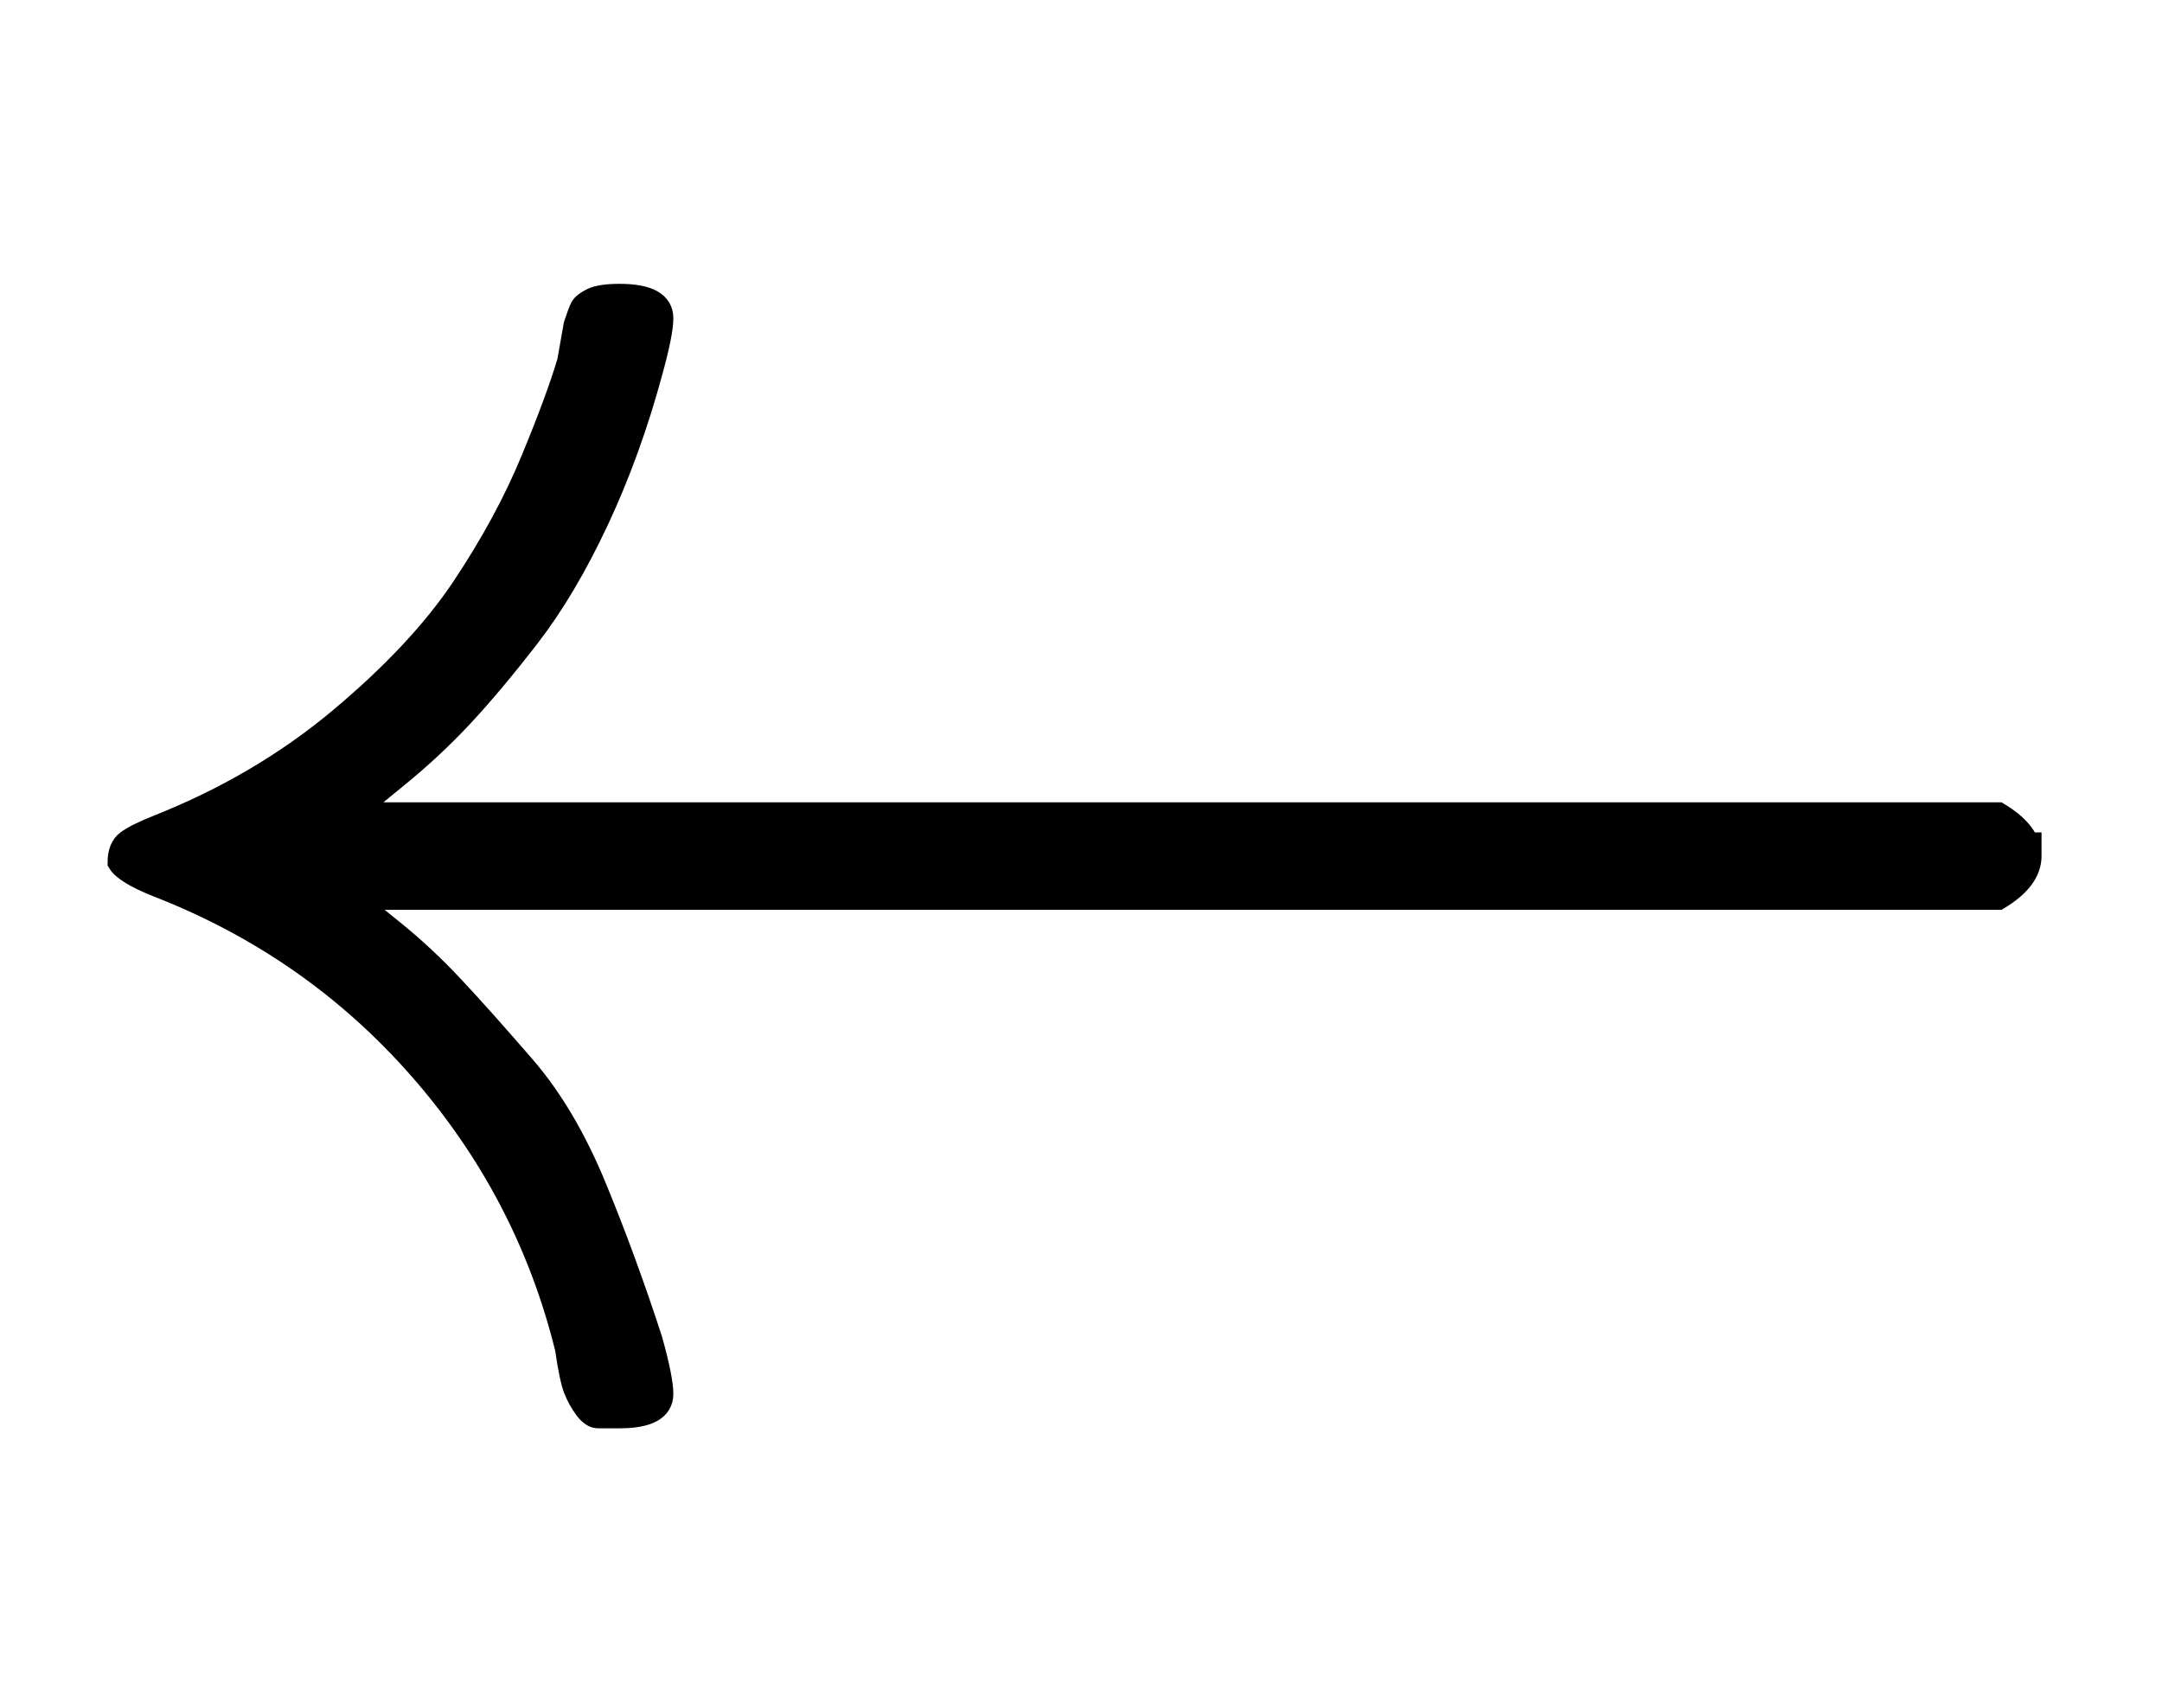
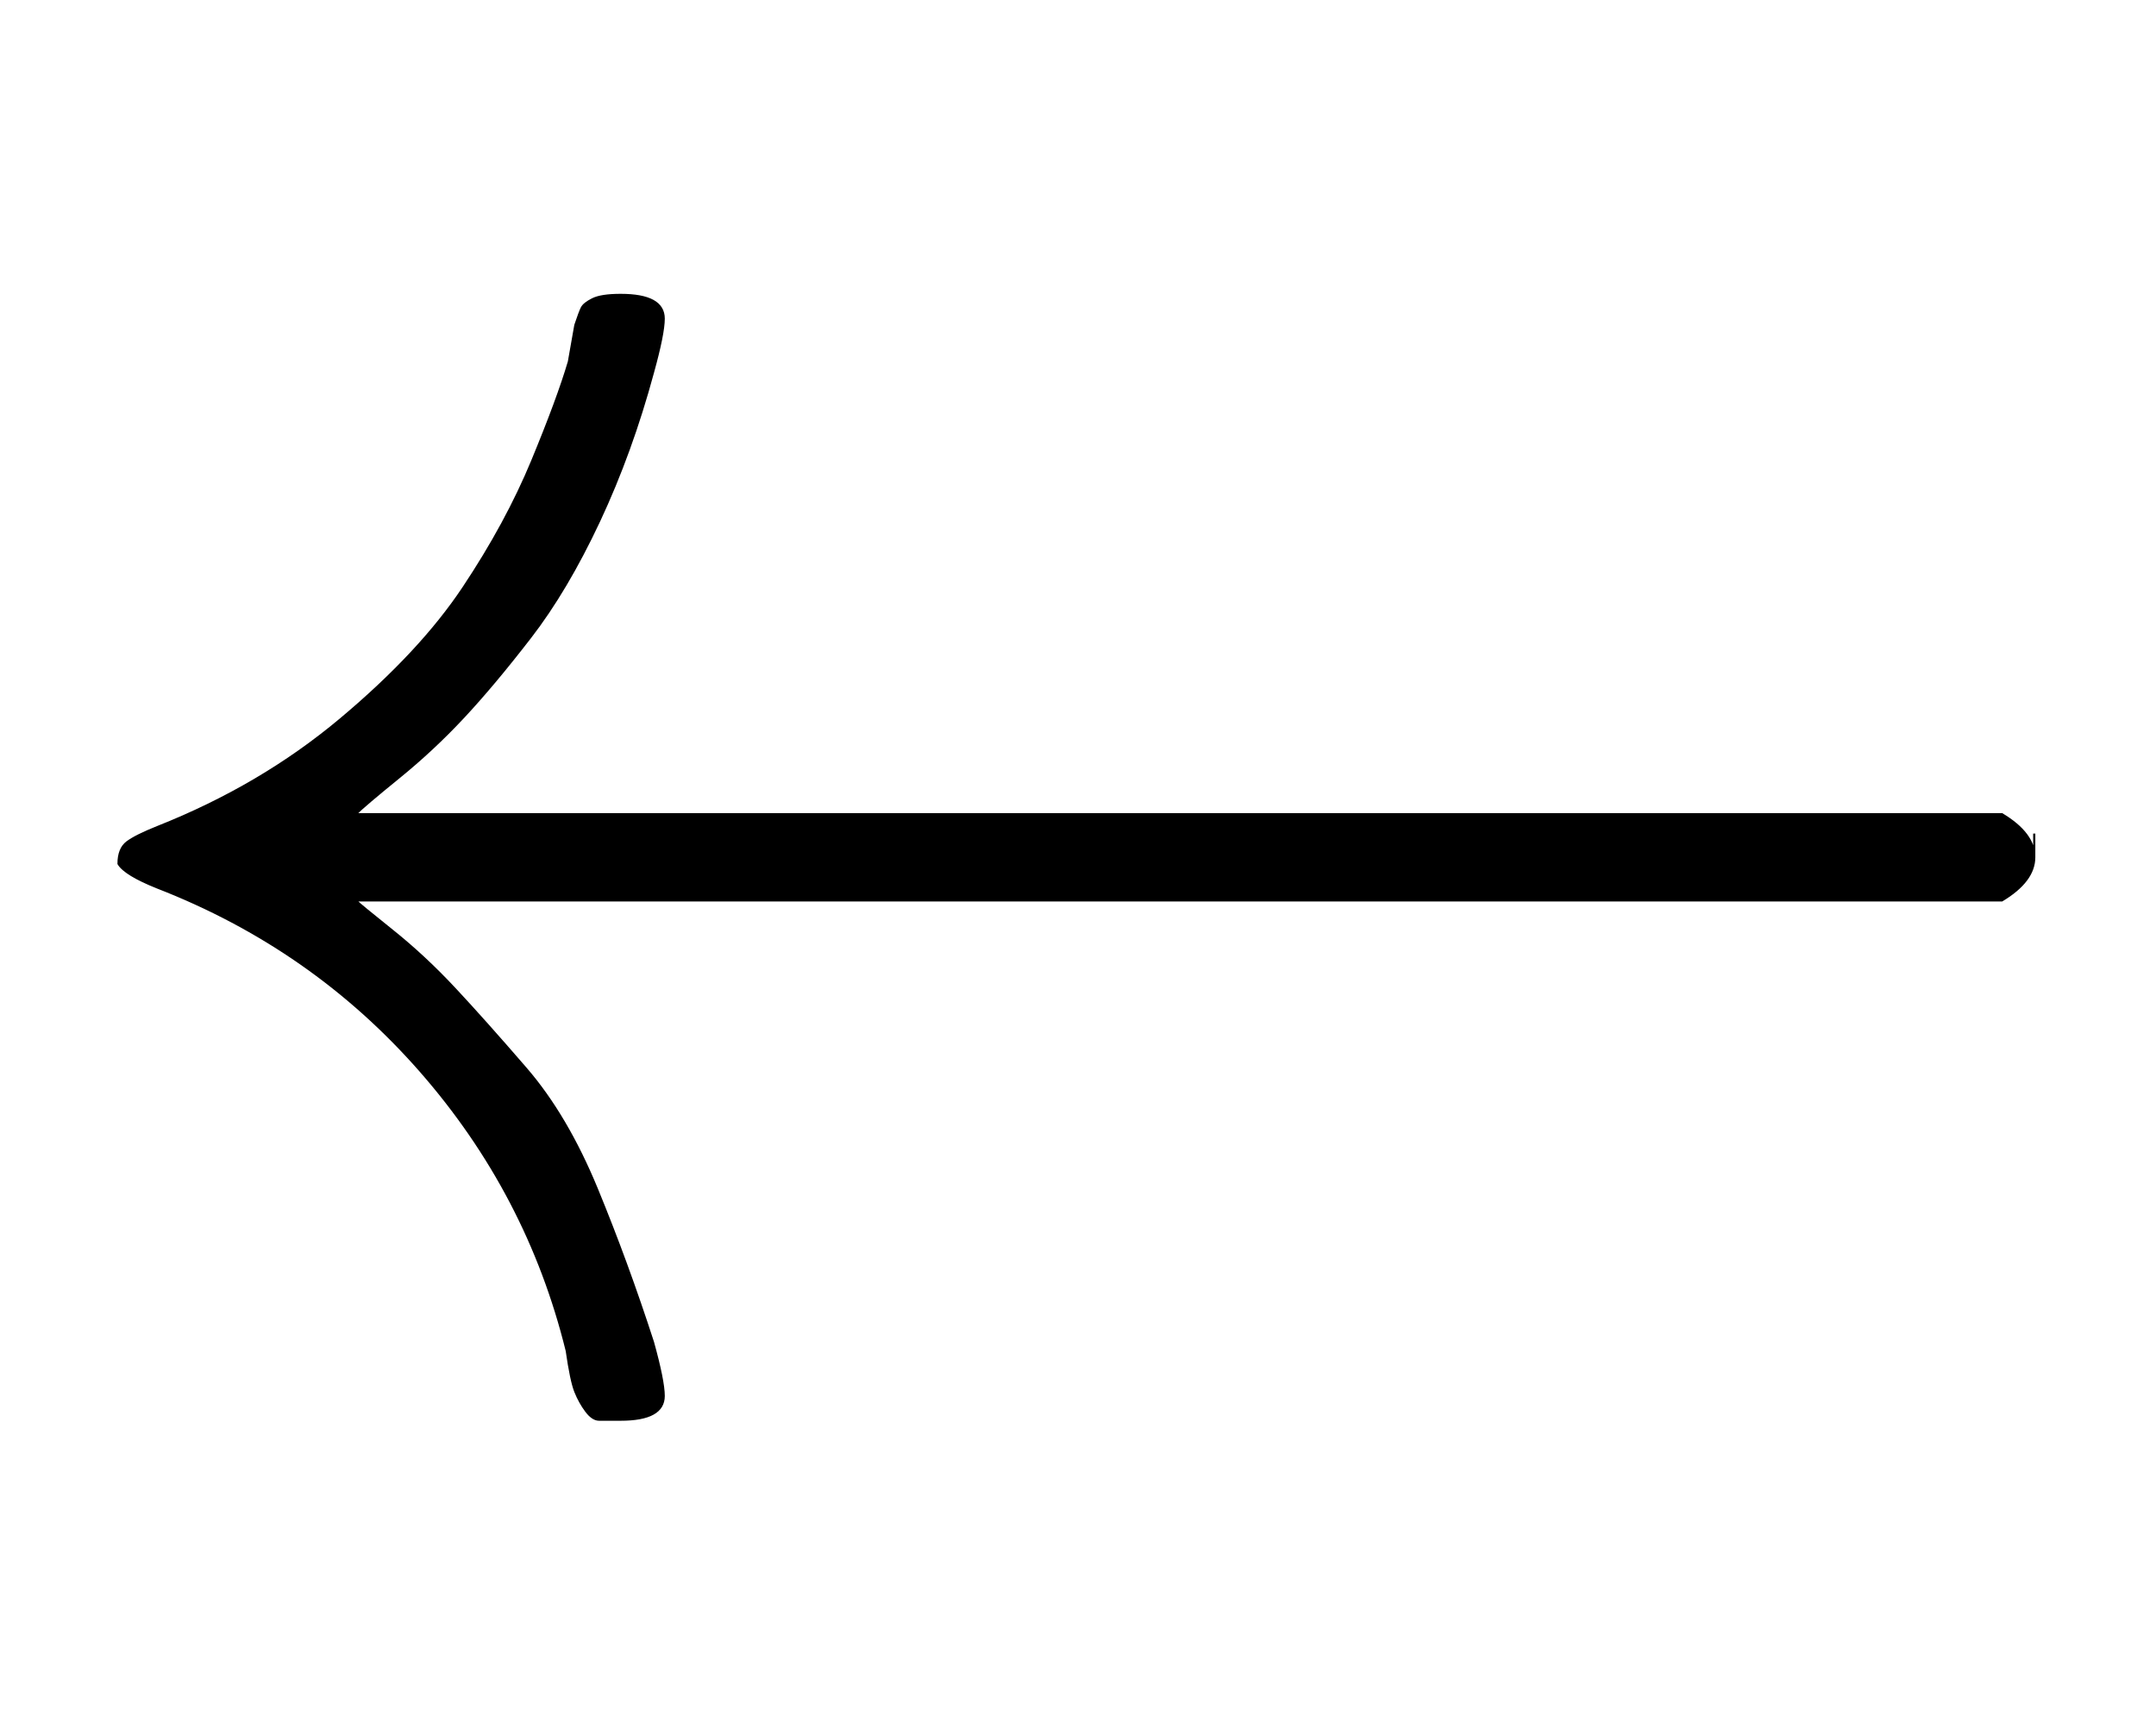
- <svg xmlns="http://www.w3.org/2000/svg" xmlns:xlink="http://www.w3.org/1999/xlink" width="2.334ex" height="1.843ex" style="vertical-align: -0.338ex;" viewBox="0 -647.8 1005 793.3">
-   <defs>
-     <path stroke-width="10" id="E1-MJMAIN-2190" d="M944 261T944 250T929 230H165Q167 228 182 216T211 189T244 152T277 96T303 25Q308 7 308 0Q308 -11 288 -11Q281 -11 278 -11T272 -7T267 2T263 21Q245 94 195 151T73 236Q58 242 55 247Q55 254 59 257T73 264Q121 283 158 314T215 375T247 434T264 480L267 497Q269 503 270 505T275 509T288 511Q308 511 308 500Q308 493 303 475Q293 438 278 406T246 352T215 315T185 287T165 270H929Q944 261 944 250Z" />
+ <svg xmlns="http://www.w3.org/2000/svg" xmlns:xlink="http://www.w3.org/1999/xlink" width="2.324ex" height="1.843ex" style="vertical-align: -0.338ex;" viewBox="0 -647.8 1000.5 793.3" role="img" focusable="false" aria-labelledby="MathJax-SVG-1-Title">
+   <defs aria-hidden="true">
+     <path stroke-width="1" id="E1-MJMAIN-2190" d="M944 261T944 250T929 230H165Q167 228 182 216T211 189T244 152T277 96T303 25Q308 7 308 0Q308 -11 288 -11Q281 -11 278 -11T272 -7T267 2T263 21Q245 94 195 151T73 236Q58 242 55 247Q55 254 59 257T73 264Q121 283 158 314T215 375T247 434T264 480L267 497Q269 503 270 505T275 509T288 511Q308 511 308 500Q308 493 303 475Q293 438 278 406T246 352T215 315T185 287T165 270H929Q944 261 944 250Z" />
  </defs>
-   <g stroke="currentColor" fill="currentColor" stroke-width="0" transform="matrix(1 0 0 -1 0 0)">
+   <g stroke="currentColor" fill="currentColor" stroke-width="0" transform="matrix(1 0 0 -1 0 0)" aria-hidden="true">
    <use xlink:href="#E1-MJMAIN-2190" x="0" y="0" />
  </g>
</svg>
